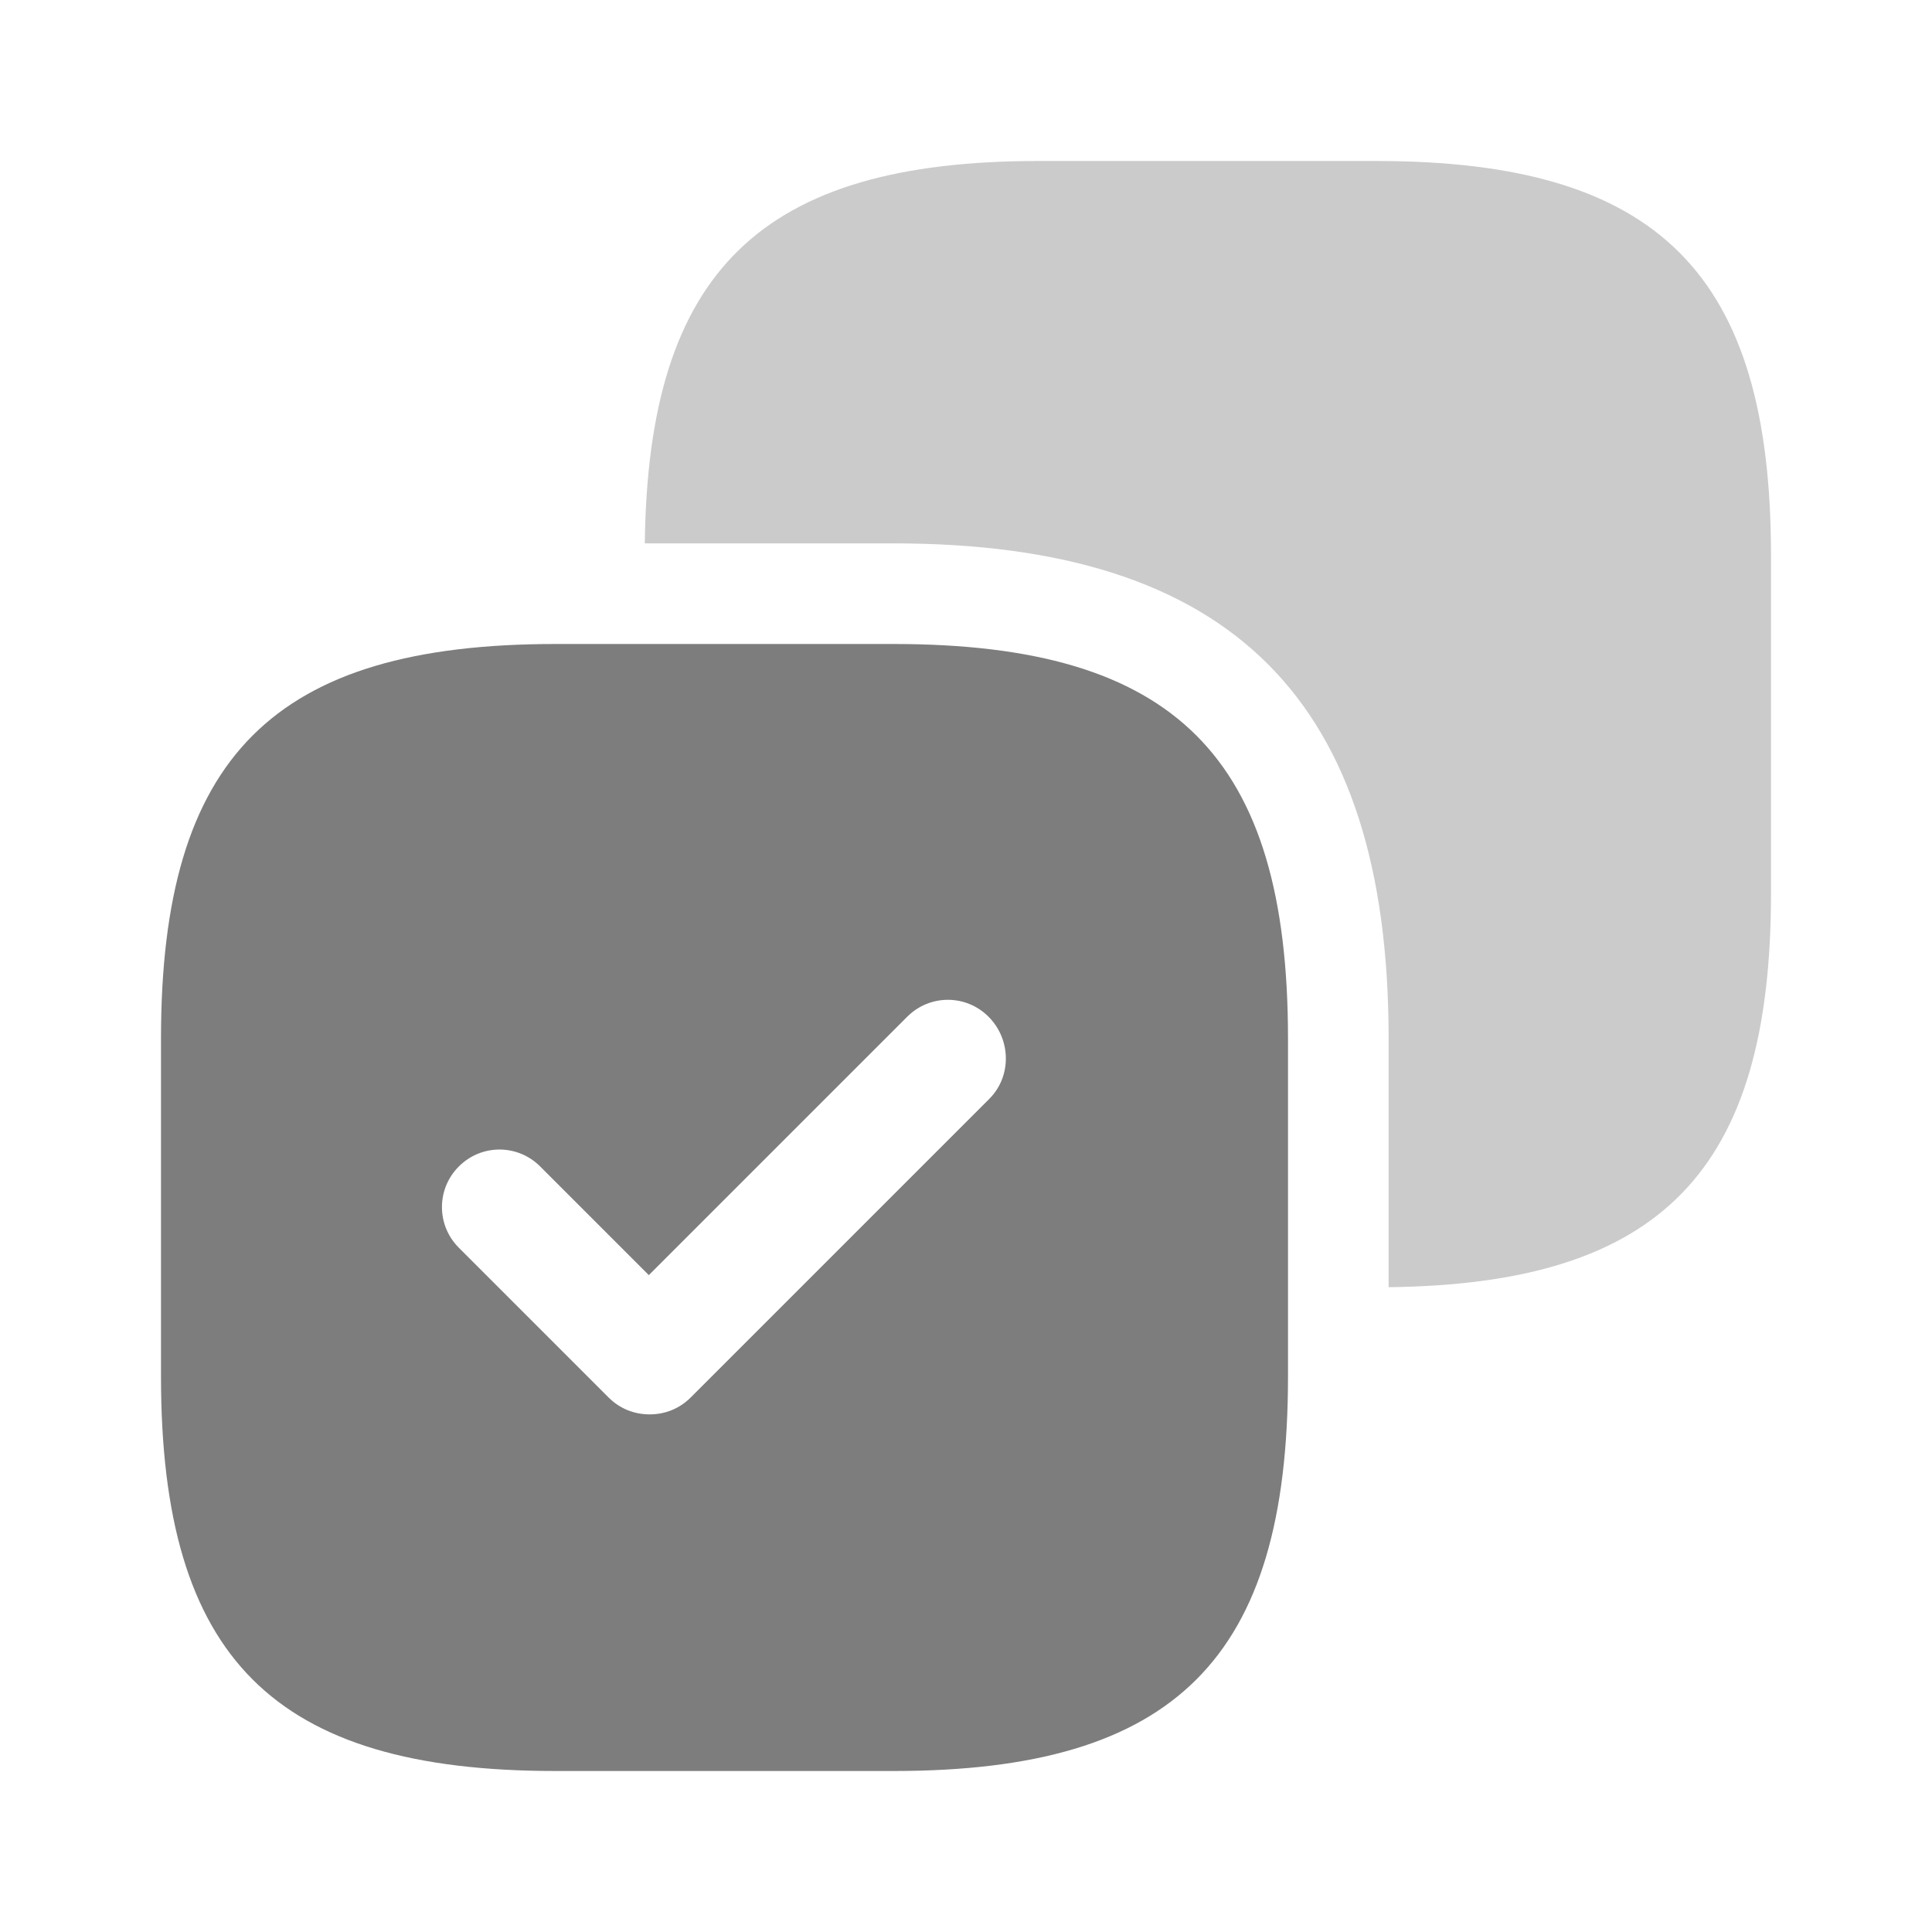
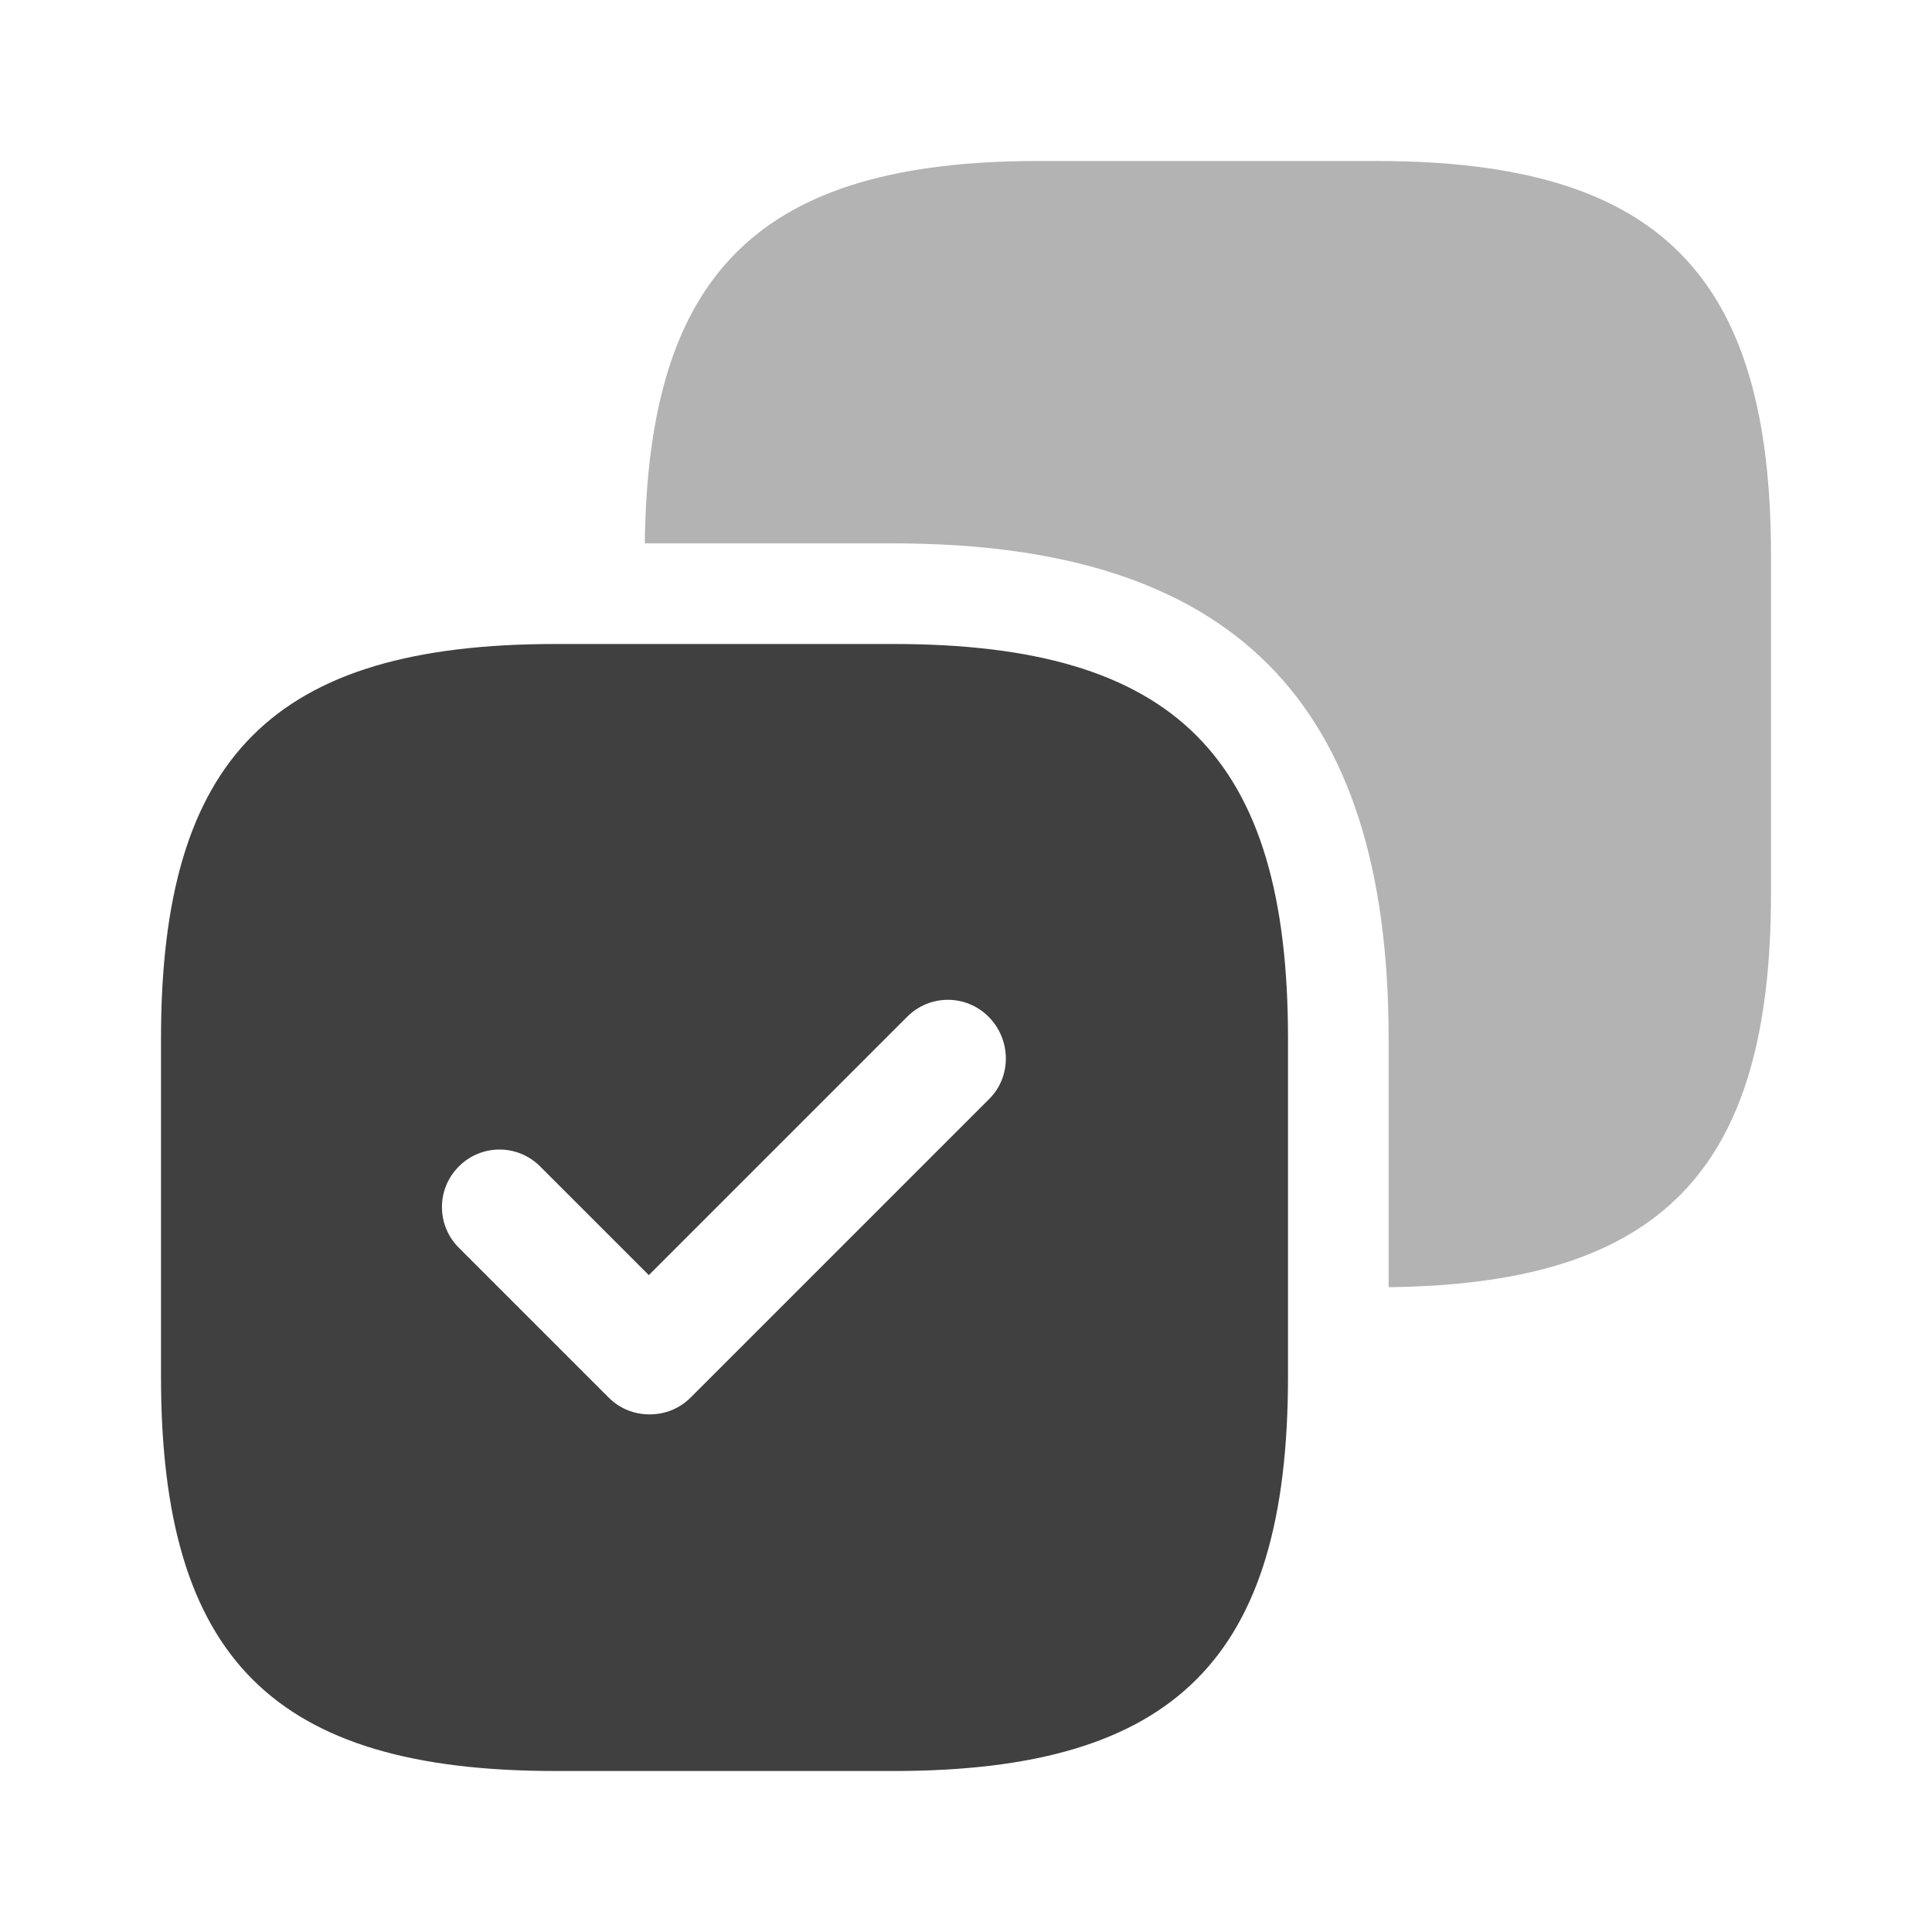
<svg xmlns="http://www.w3.org/2000/svg" viewBox="0 0 24 24" fill="none">
  <g id="SVGRepo_bgCarrier" stroke-width="0" />
  <g id="SVGRepo_tracerCarrier" stroke-linecap="round" stroke-linejoin="round" />
  <g id="SVGRepo_iconCarrier">
-     <path opacity="0.4" d="M17.1 2H12.9C9.45 2 8.05 3.37 8.01 6.75H11.1C15.3 6.75 17.25 8.7 17.25 12.9V15.99C20.63 15.95 22 14.55 22 11.1V6.9C22 3.4 20.6 2 17.1 2Z" fill="#7D7D7D" />
-     <path d="M11.1 8H6.9C3.4 8 2 9.4 2 12.9V17.1C2 20.6 3.4 22 6.9 22H11.1C14.6 22 16 20.6 16 17.1V12.9C16 9.4 14.6 8 11.1 8ZM12.29 13.65L8.58 17.36C8.44 17.5 8.26 17.57 8.07 17.57C7.88 17.57 7.7 17.5 7.56 17.36L5.7 15.5C5.42 15.22 5.42 14.77 5.7 14.49C5.98 14.21 6.43 14.21 6.71 14.49L8.06 15.84L11.27 12.63C11.55 12.35 12 12.35 12.28 12.63C12.56 12.91 12.57 13.37 12.29 13.65Z" fill="#7D7D7D" />
+     <path opacity="0.4" d="M17.1 2H12.9C9.45 2 8.05 3.37 8.01 6.75H11.1C15.3 6.75 17.25 8.7 17.25 12.9V15.99C20.63 15.95 22 14.55 22 11.1V6.9C22 3.4 20.6 2 17.1 2Z" fill="#404040" />
+     <path d="M11.1 8H6.9C3.4 8 2 9.4 2 12.9V17.1C2 20.6 3.4 22 6.9 22H11.1C14.6 22 16 20.6 16 17.1V12.9C16 9.4 14.6 8 11.1 8ZM12.29 13.65L8.58 17.36C8.44 17.5 8.26 17.57 8.07 17.57C7.88 17.57 7.7 17.5 7.56 17.36L5.7 15.5C5.42 15.22 5.42 14.77 5.7 14.49C5.98 14.21 6.43 14.21 6.71 14.49L8.06 15.84L11.27 12.63C11.55 12.35 12 12.35 12.28 12.63C12.56 12.91 12.57 13.37 12.29 13.65Z" fill="#404040" />
  </g>
</svg>
